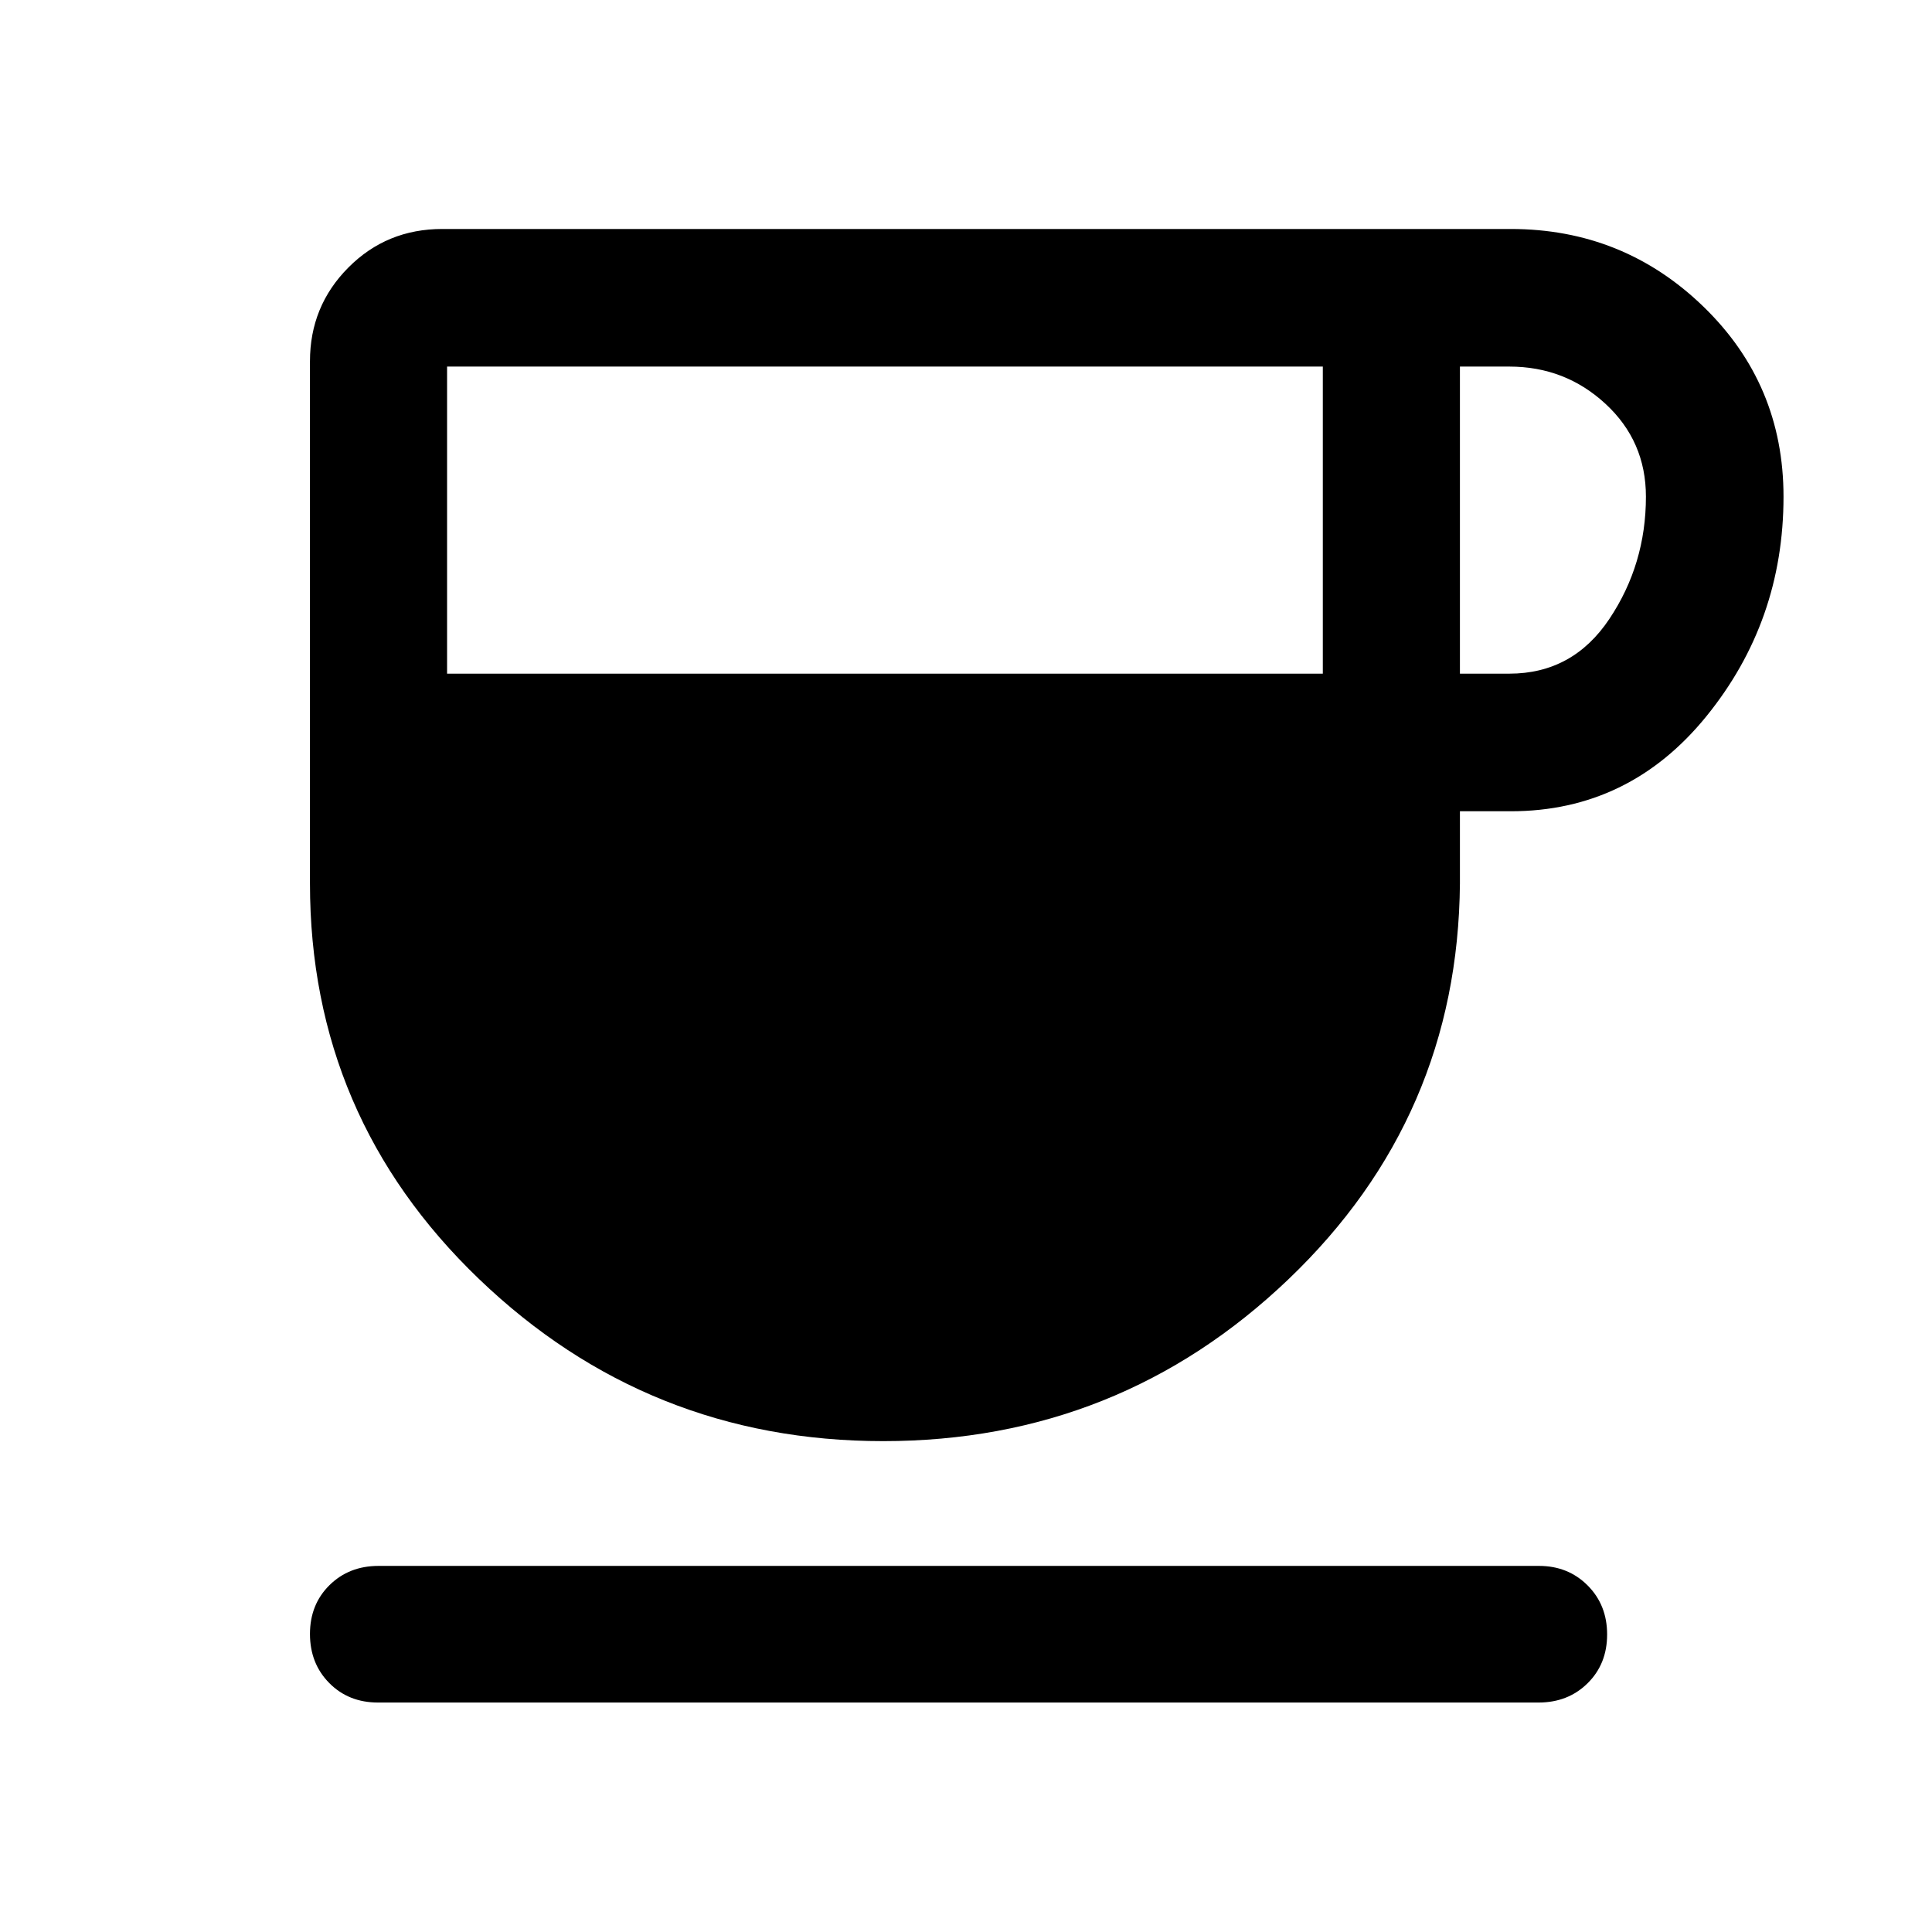
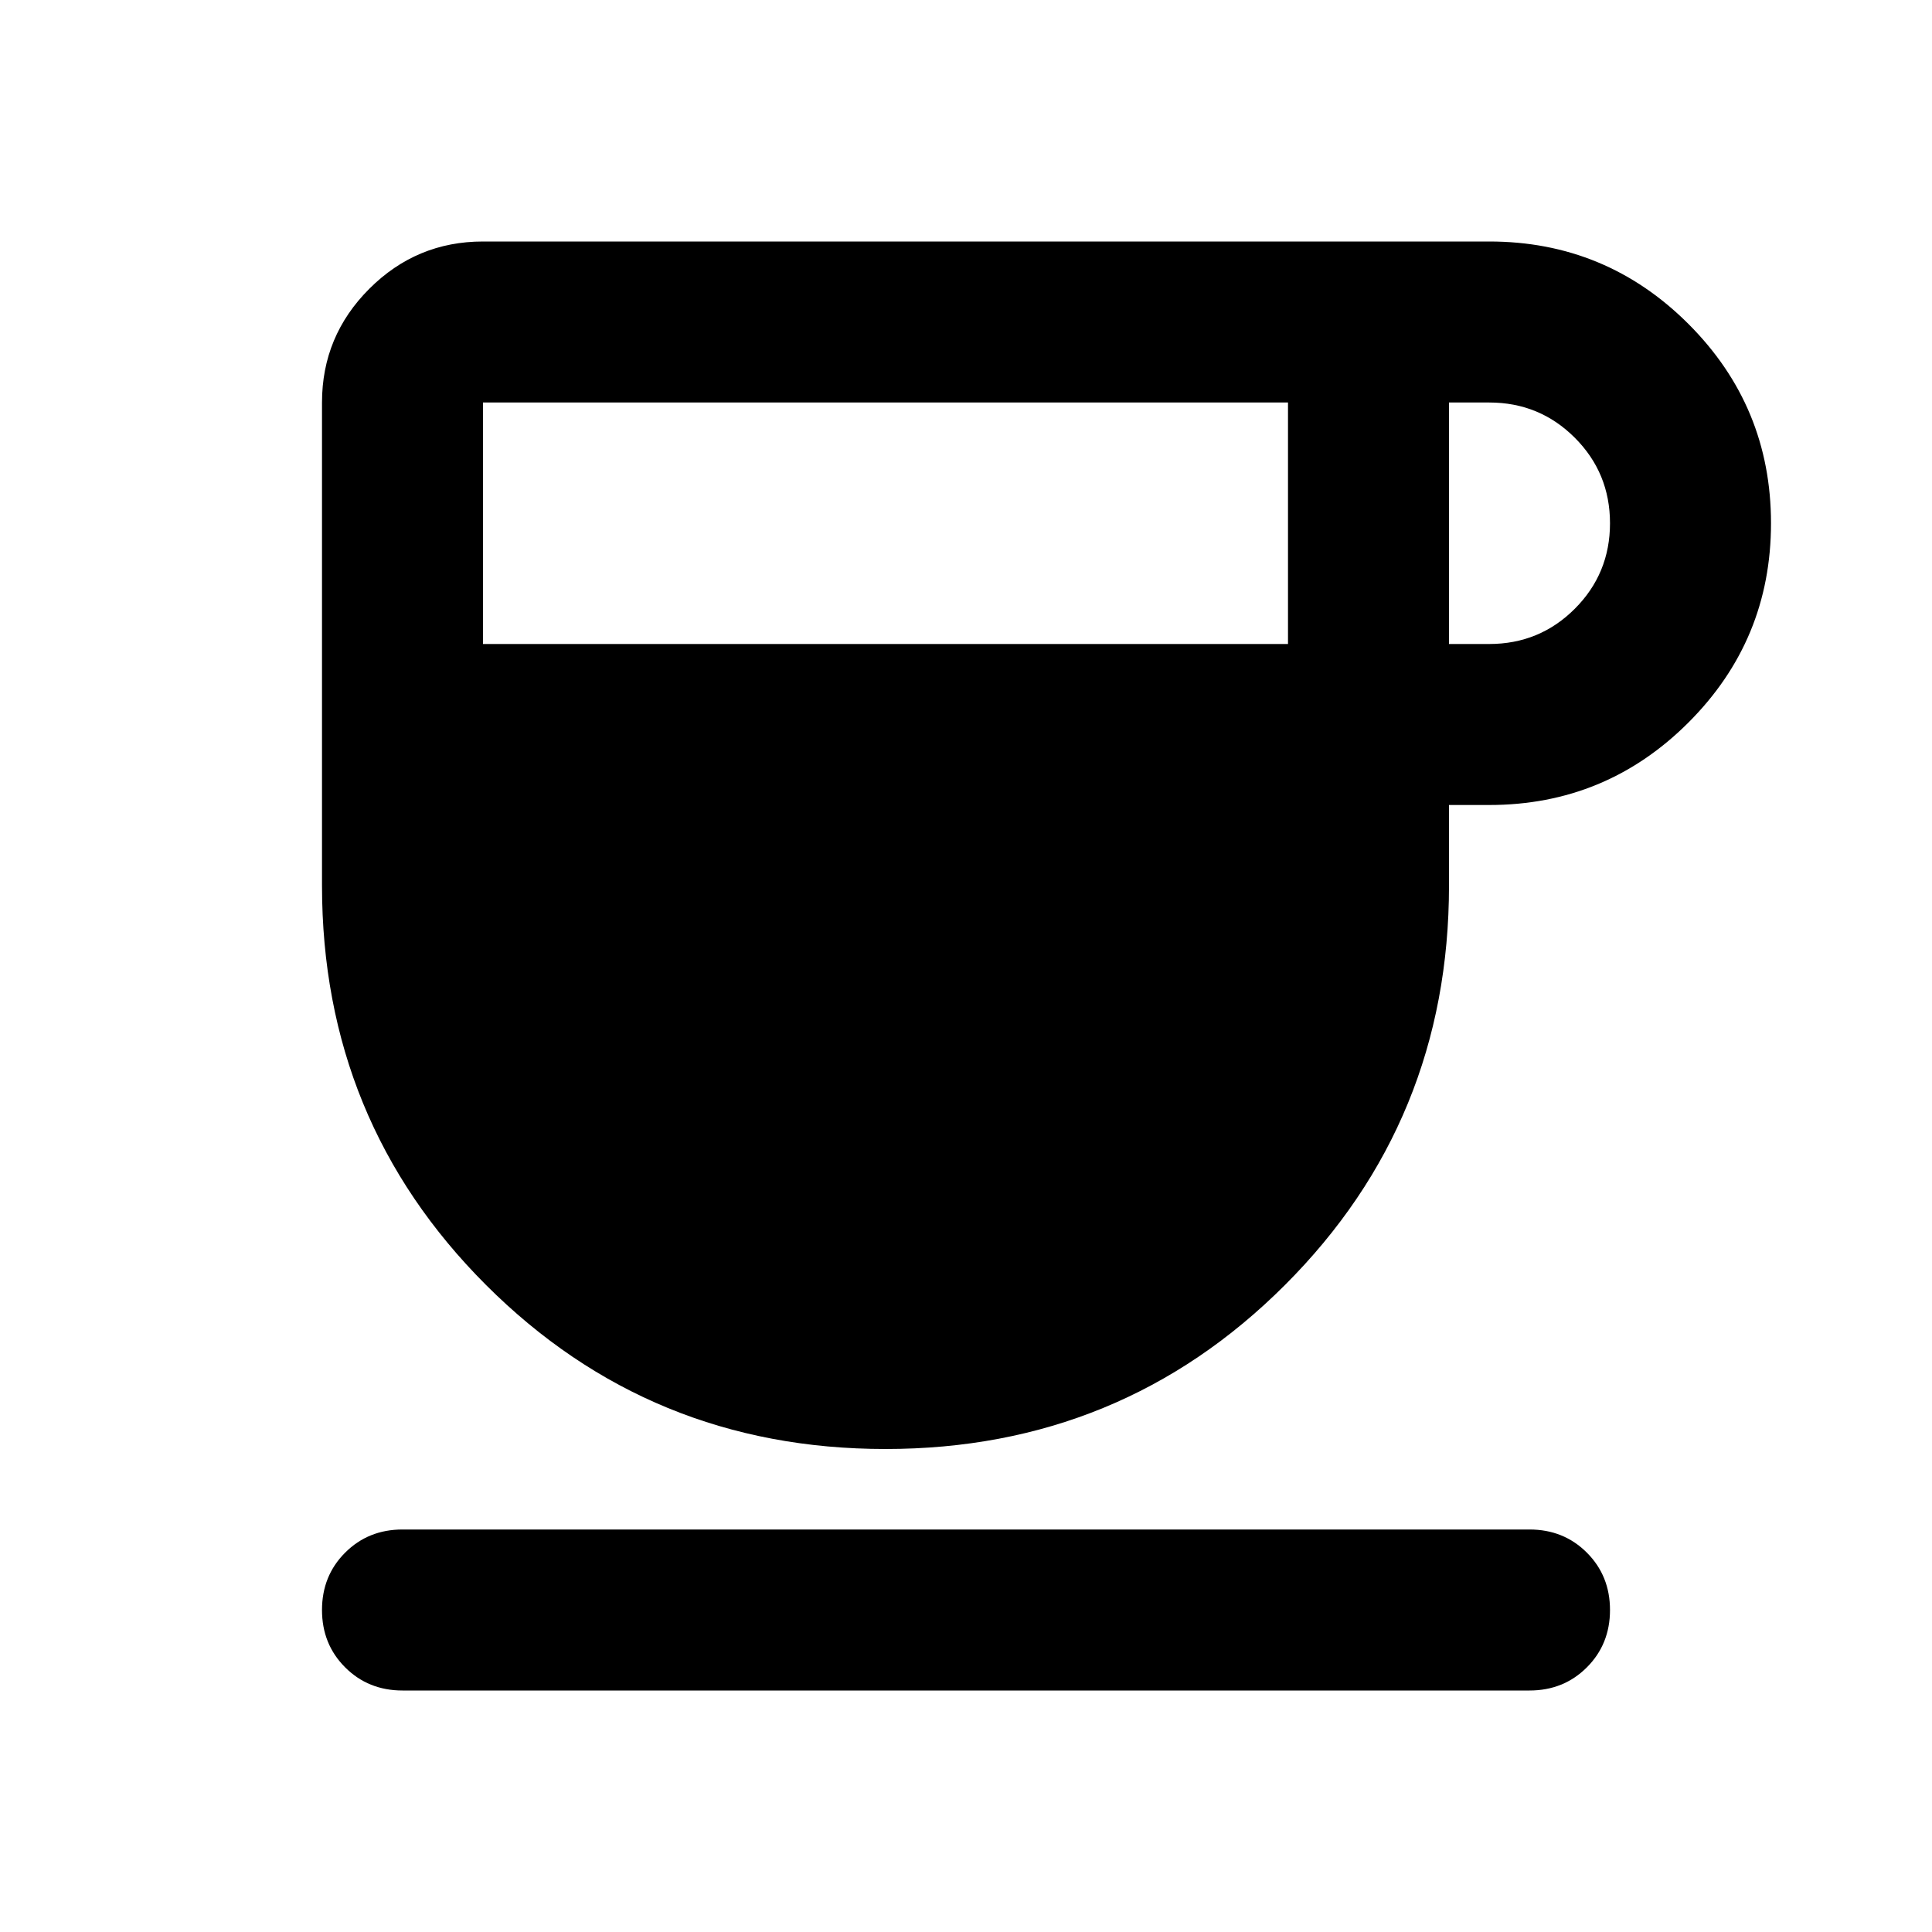
- <svg xmlns="http://www.w3.org/2000/svg" fill="currentColor" width="48" height="48" viewBox="0 -960 960 960">
-   <path d="M438.89-243.91q-116.96 0-200.91-80.6-83.96-80.6-83.96-196.56v-259.41q0-27.39 19.06-46.56 19.05-19.18 46.68-19.18h530.91q55.92 0 95.73 38.56 39.82 38.55 39.82 94.46 0 61.92-38.32 109.11-38.31 47.2-97.23 47.2h-25.24v35.82q-.95 116.2-85.15 196.68-84.19 80.48-201.39 80.48ZM222.15-625.26H657.3v-152.59H222.15v152.59Zm503.28 0h24.53q31.56 0 49.72-27.19 18.17-27.18 18.17-60.75 0-27.56-20.05-46.1-20.04-18.55-47.84-18.55h-24.53v152.59ZM187.85-114.02q-14.68 0-24.25-9.7-9.58-9.69-9.58-24.37 0-14.67 9.7-24.25 9.69-9.57 24.37-9.57h576.65q14.43 0 24.13 9.69 9.7 9.7 9.7 24.37 0 14.68-9.7 24.25-9.7 9.58-24.37 9.58H187.85Z" />
+ <svg xmlns="http://www.w3.org/2000/svg" fill="currentColor" height="24" viewBox="0 -960 960 960" width="24">
+   <path d="M440-240q-117 0-198.5-81.5T160-520v-240q0-33 23.5-56.5T240-840h500q58 0 99 41t41 99q0 58-41 99t-99 41h-20v40q0 117-81.5 198.5T440-240ZM240-640h400v-120H240v120Zm480 0h20q25 0 42.5-17.5T800-700q0-25-17.5-42.5T740-760h-20v120ZM200-120q-17 0-28.5-11.5T160-160q0-17 11.5-28.5T200-200h560q17 0 28.5 11.5T800-160q0 17-11.5 28.5T760-120H200Z" />
</svg>
